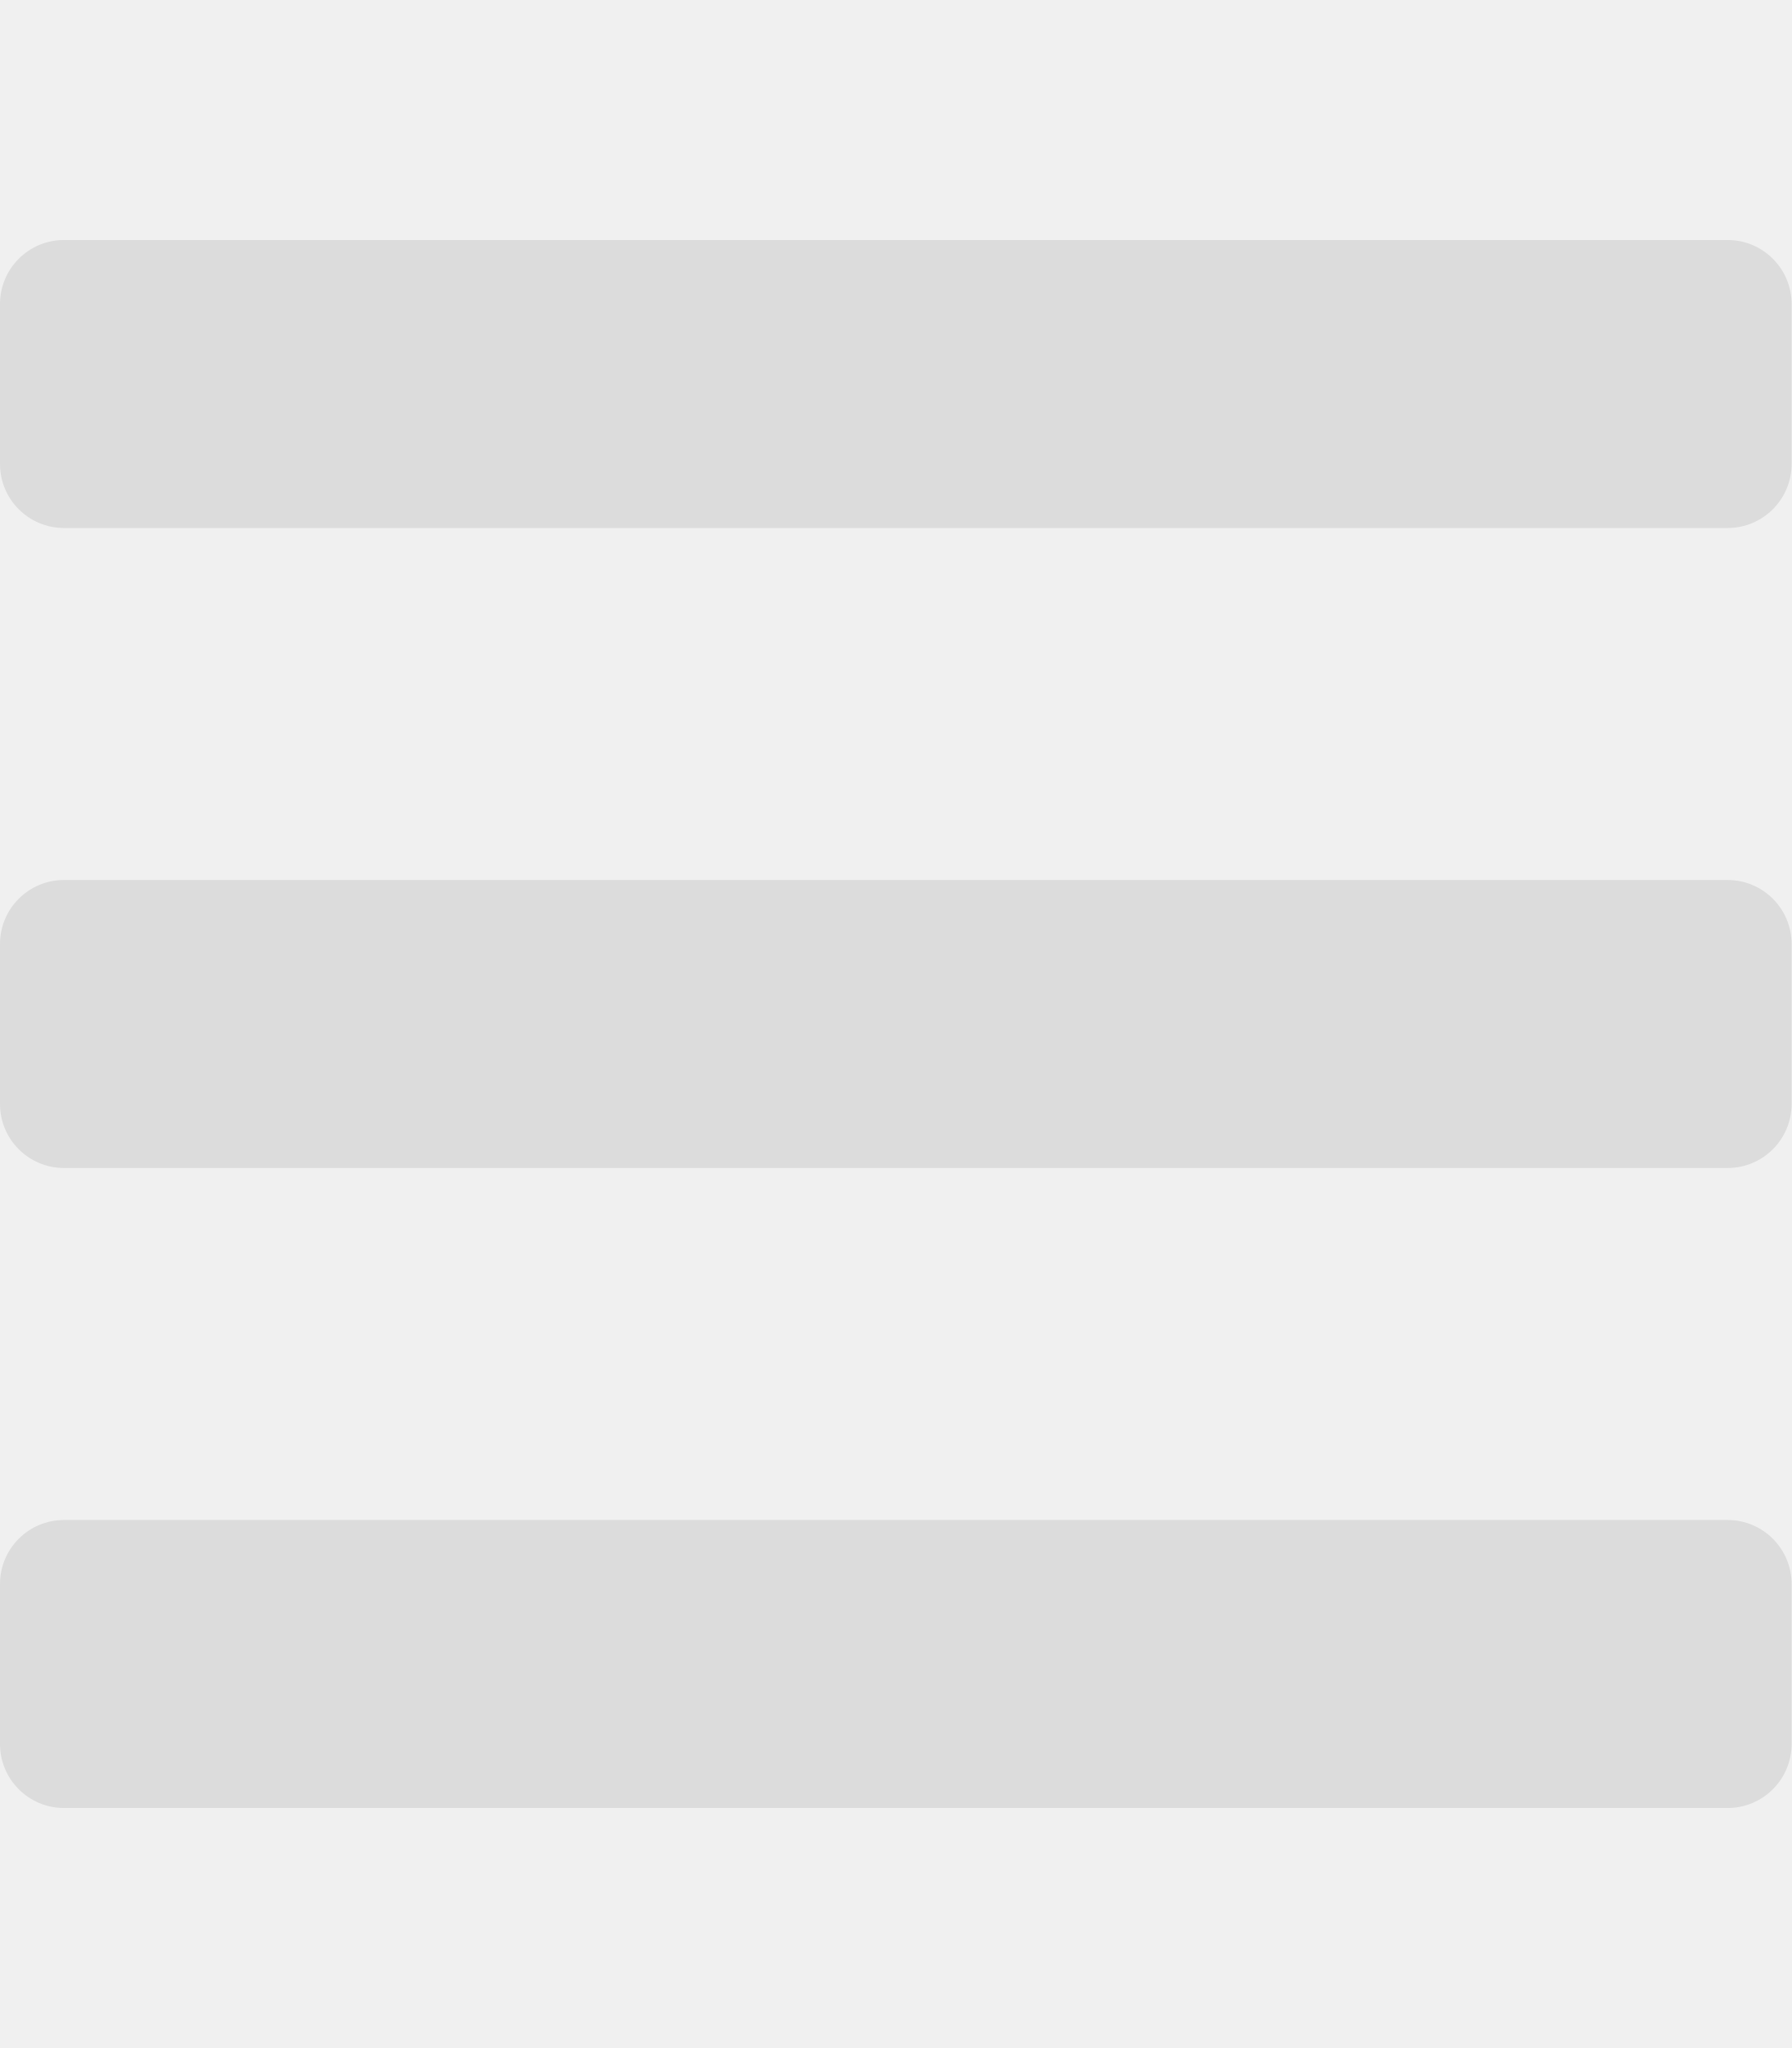
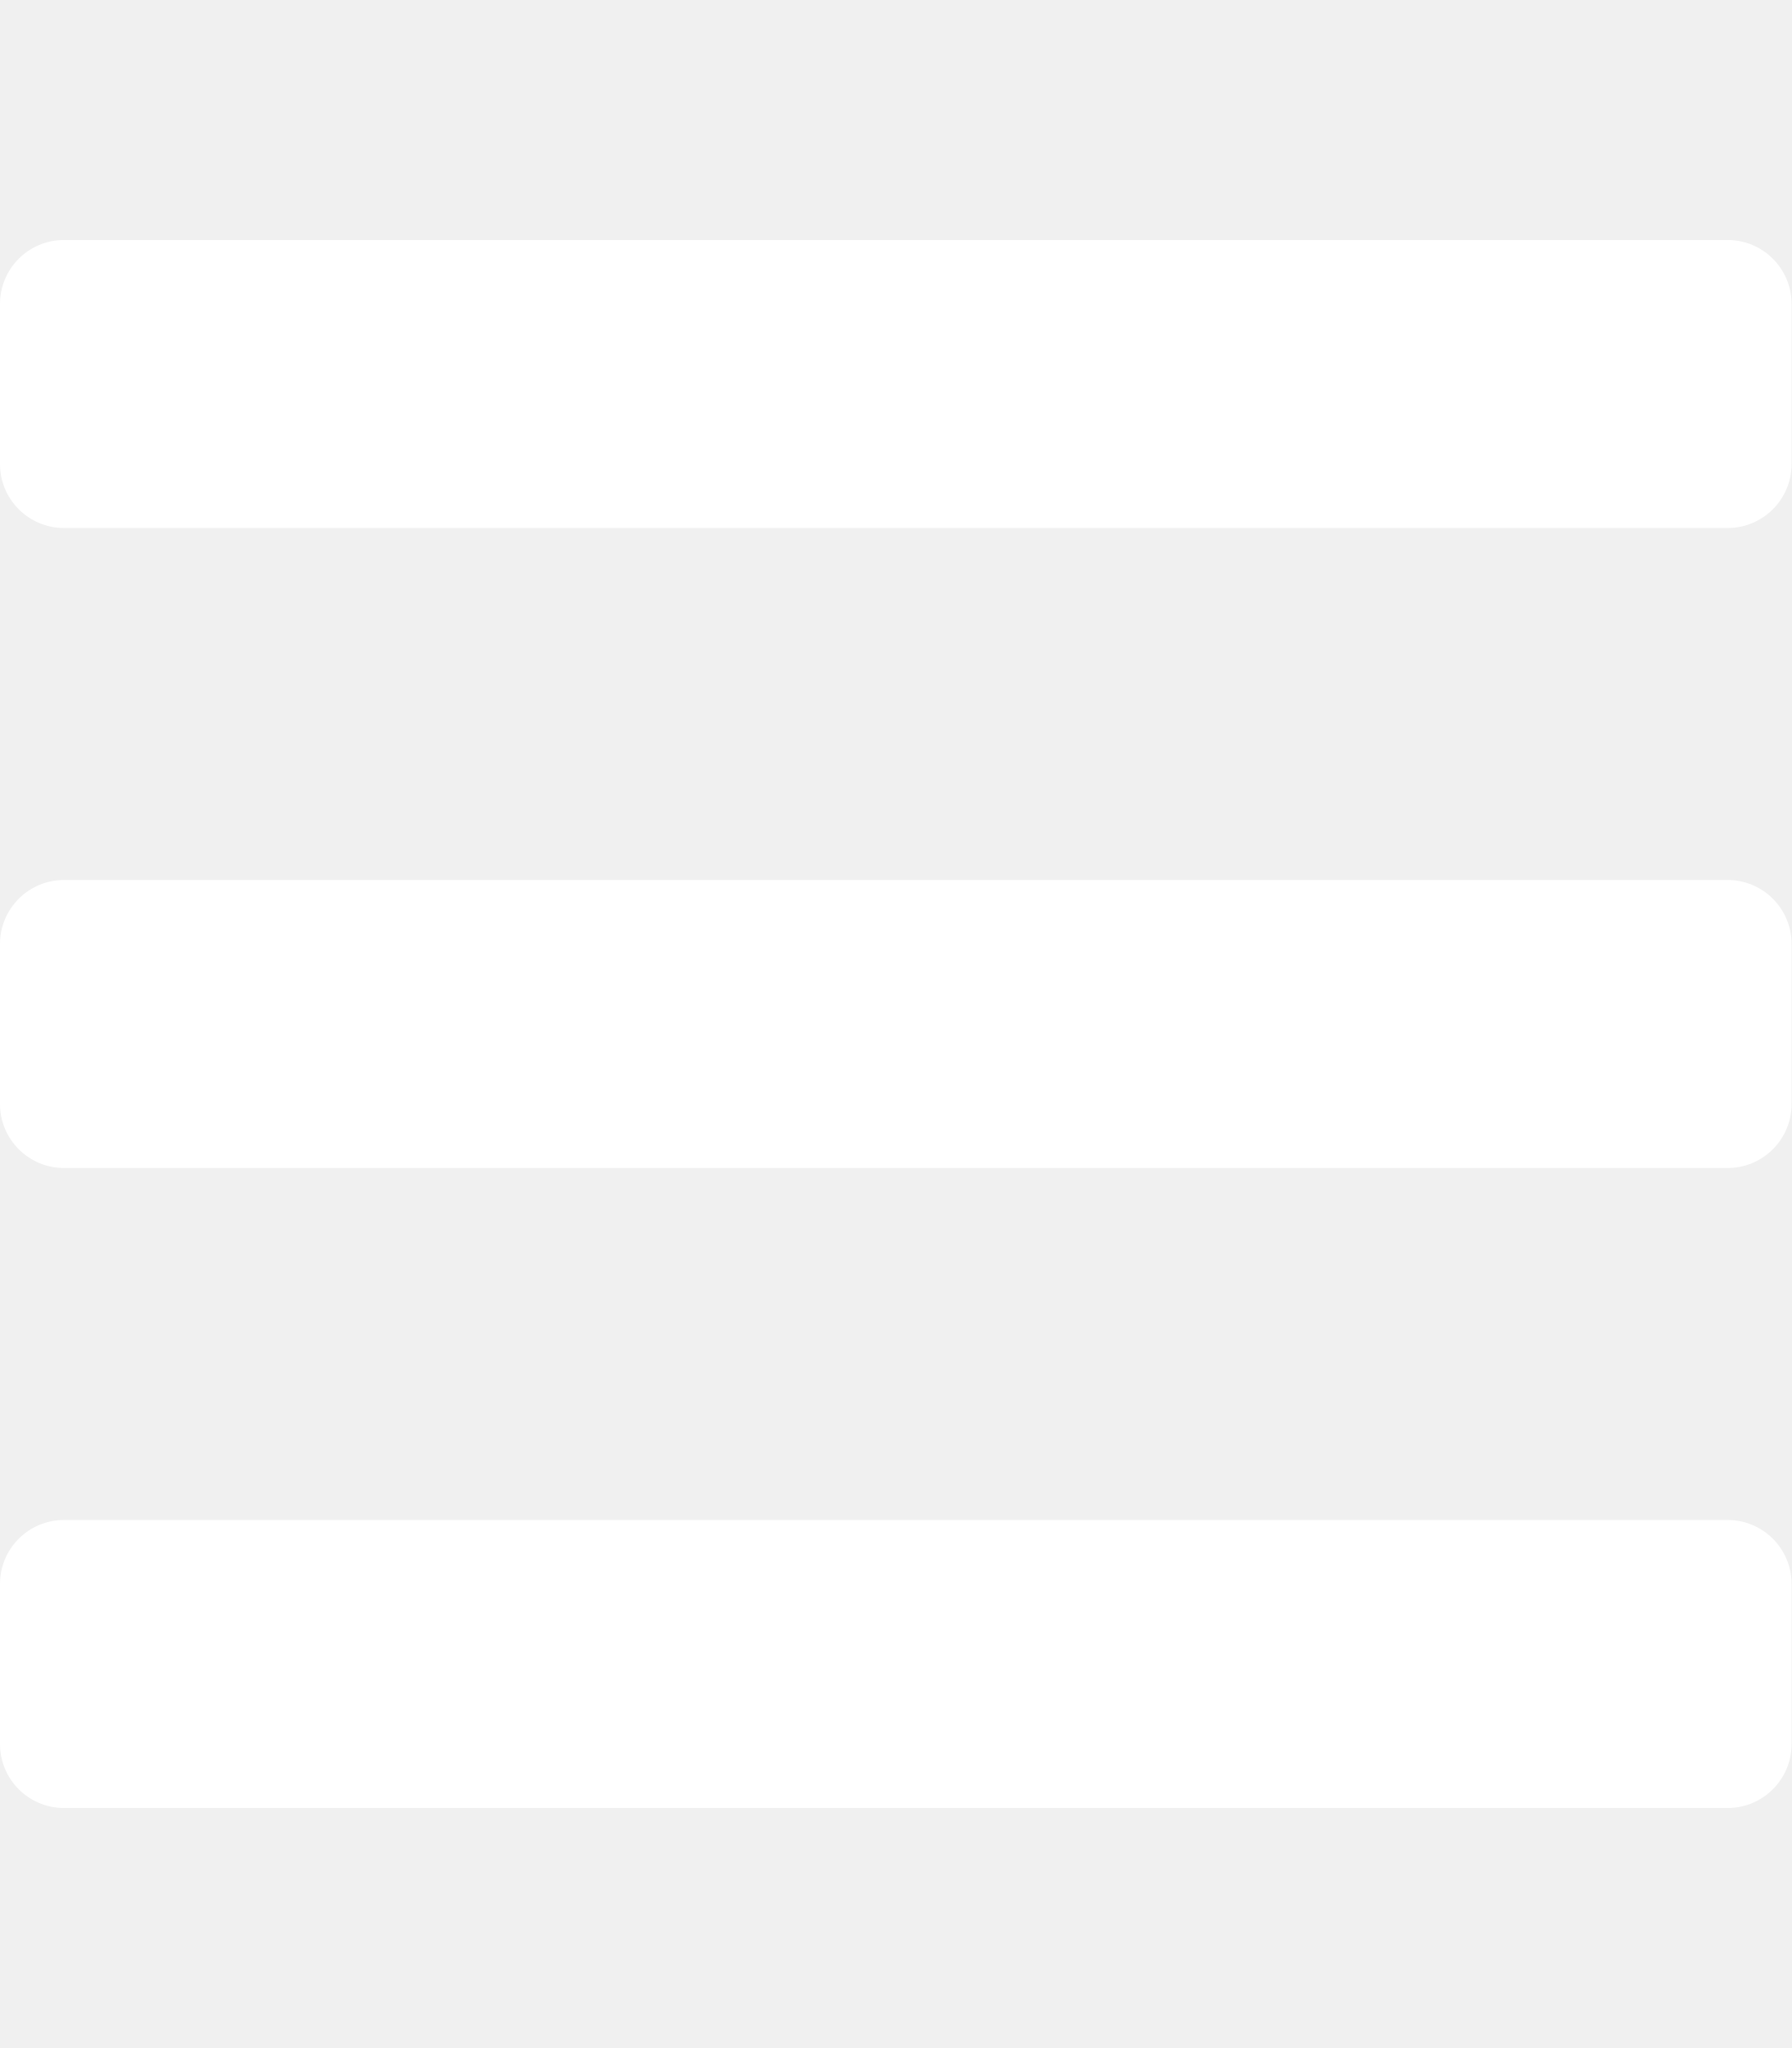
<svg xmlns="http://www.w3.org/2000/svg" aria-hidden="true" focusable="false" data-prefix="fas" data-icon="bars" class="svg-inline--fa fa-bars fa-w-14" role="img" viewBox="0 0 448 512">
-   <path fill="#dcdcdc" d="M16 132h416c8.837 0 16-7.163 16-16V76c0-8.837-7.163-16-16-16H16C7.163 60 0 67.163 0 76v40c0 8.837 7.163 16 16 16zm0 160h416c8.837 0 16-7.163 16-16v-40c0-8.837-7.163-16-16-16H16c-8.837 0-16 7.163-16 16v40c0 8.837 7.163 16 16 16zm0 160h416c8.837 0 16-7.163 16-16v-40c0-8.837-7.163-16-16-16H16c-8.837 0-16 7.163-16 16v40c0 8.837 7.163 16 16 16z" />
+   <path fill="#ffffff" d="M16 132h416c8.837 0 16-7.163 16-16V76c0-8.837-7.163-16-16-16H16C7.163 60 0 67.163 0 76v40c0 8.837 7.163 16 16 16zm0 160h416c8.837 0 16-7.163 16-16v-40c0-8.837-7.163-16-16-16H16c-8.837 0-16 7.163-16 16v40c0 8.837 7.163 16 16 16zm0 160h416c8.837 0 16-7.163 16-16v-40c0-8.837-7.163-16-16-16H16c-8.837 0-16 7.163-16 16v40c0 8.837 7.163 16 16 16z" />
</svg>
